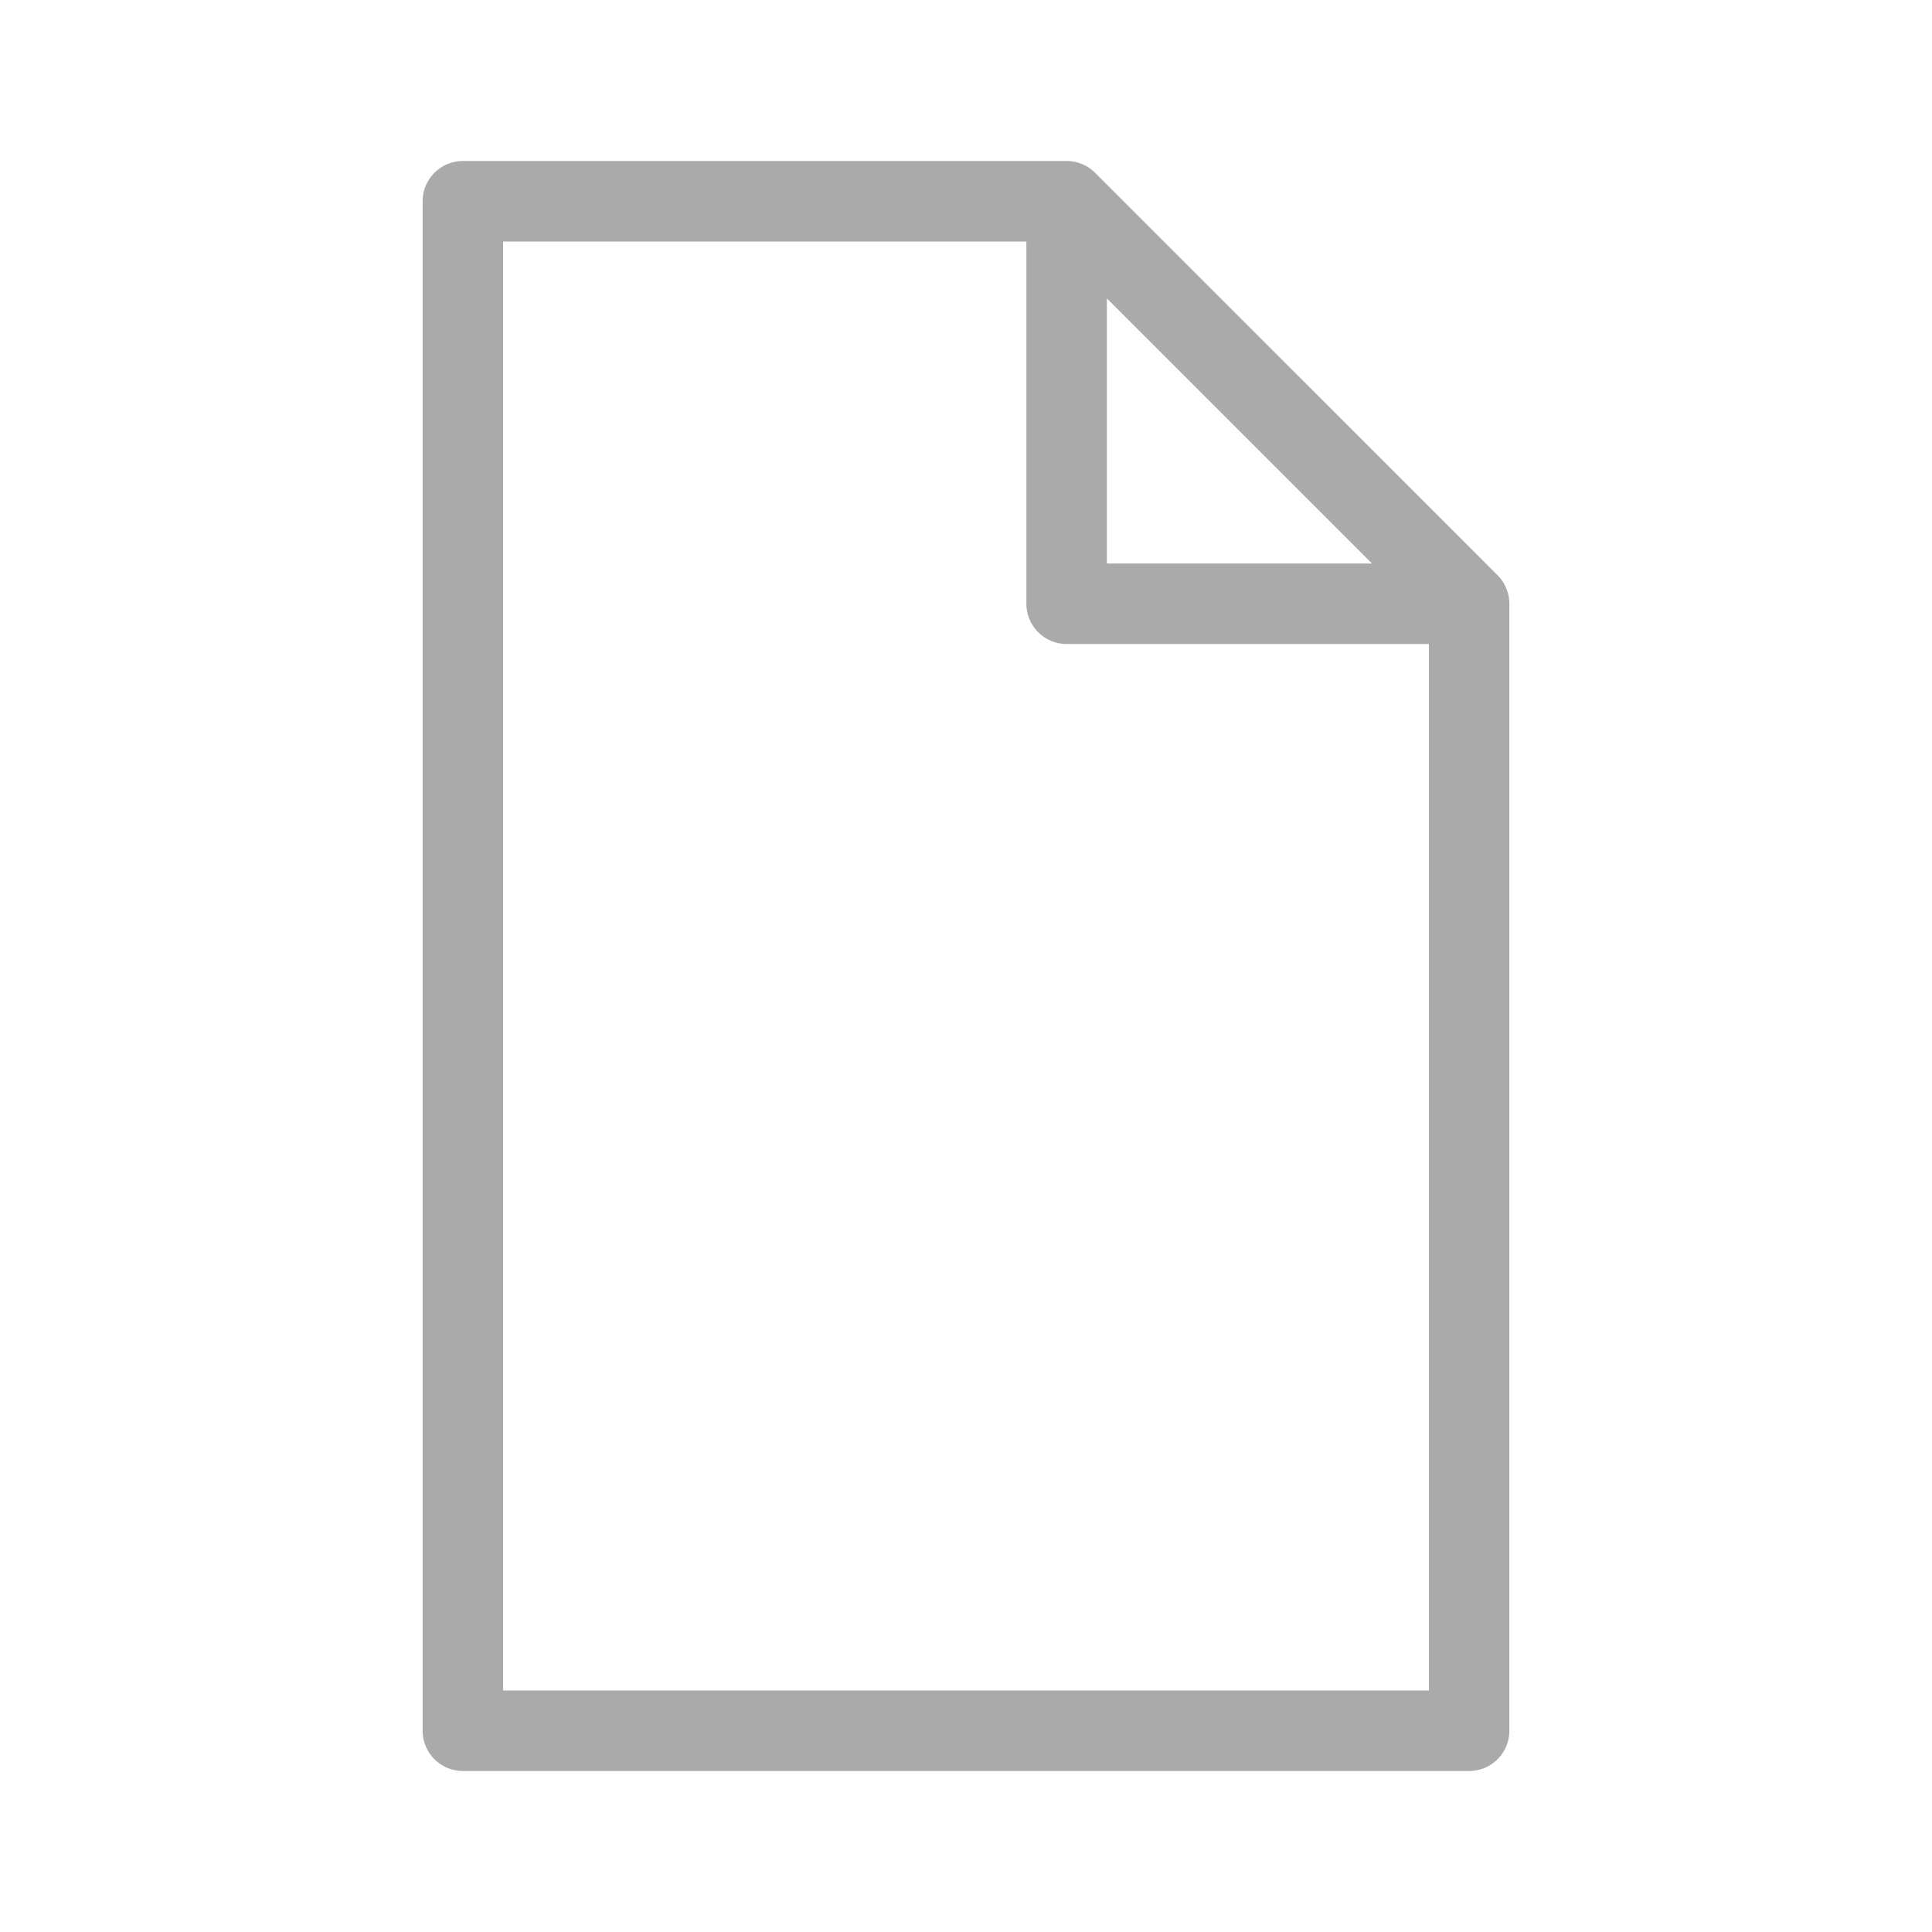
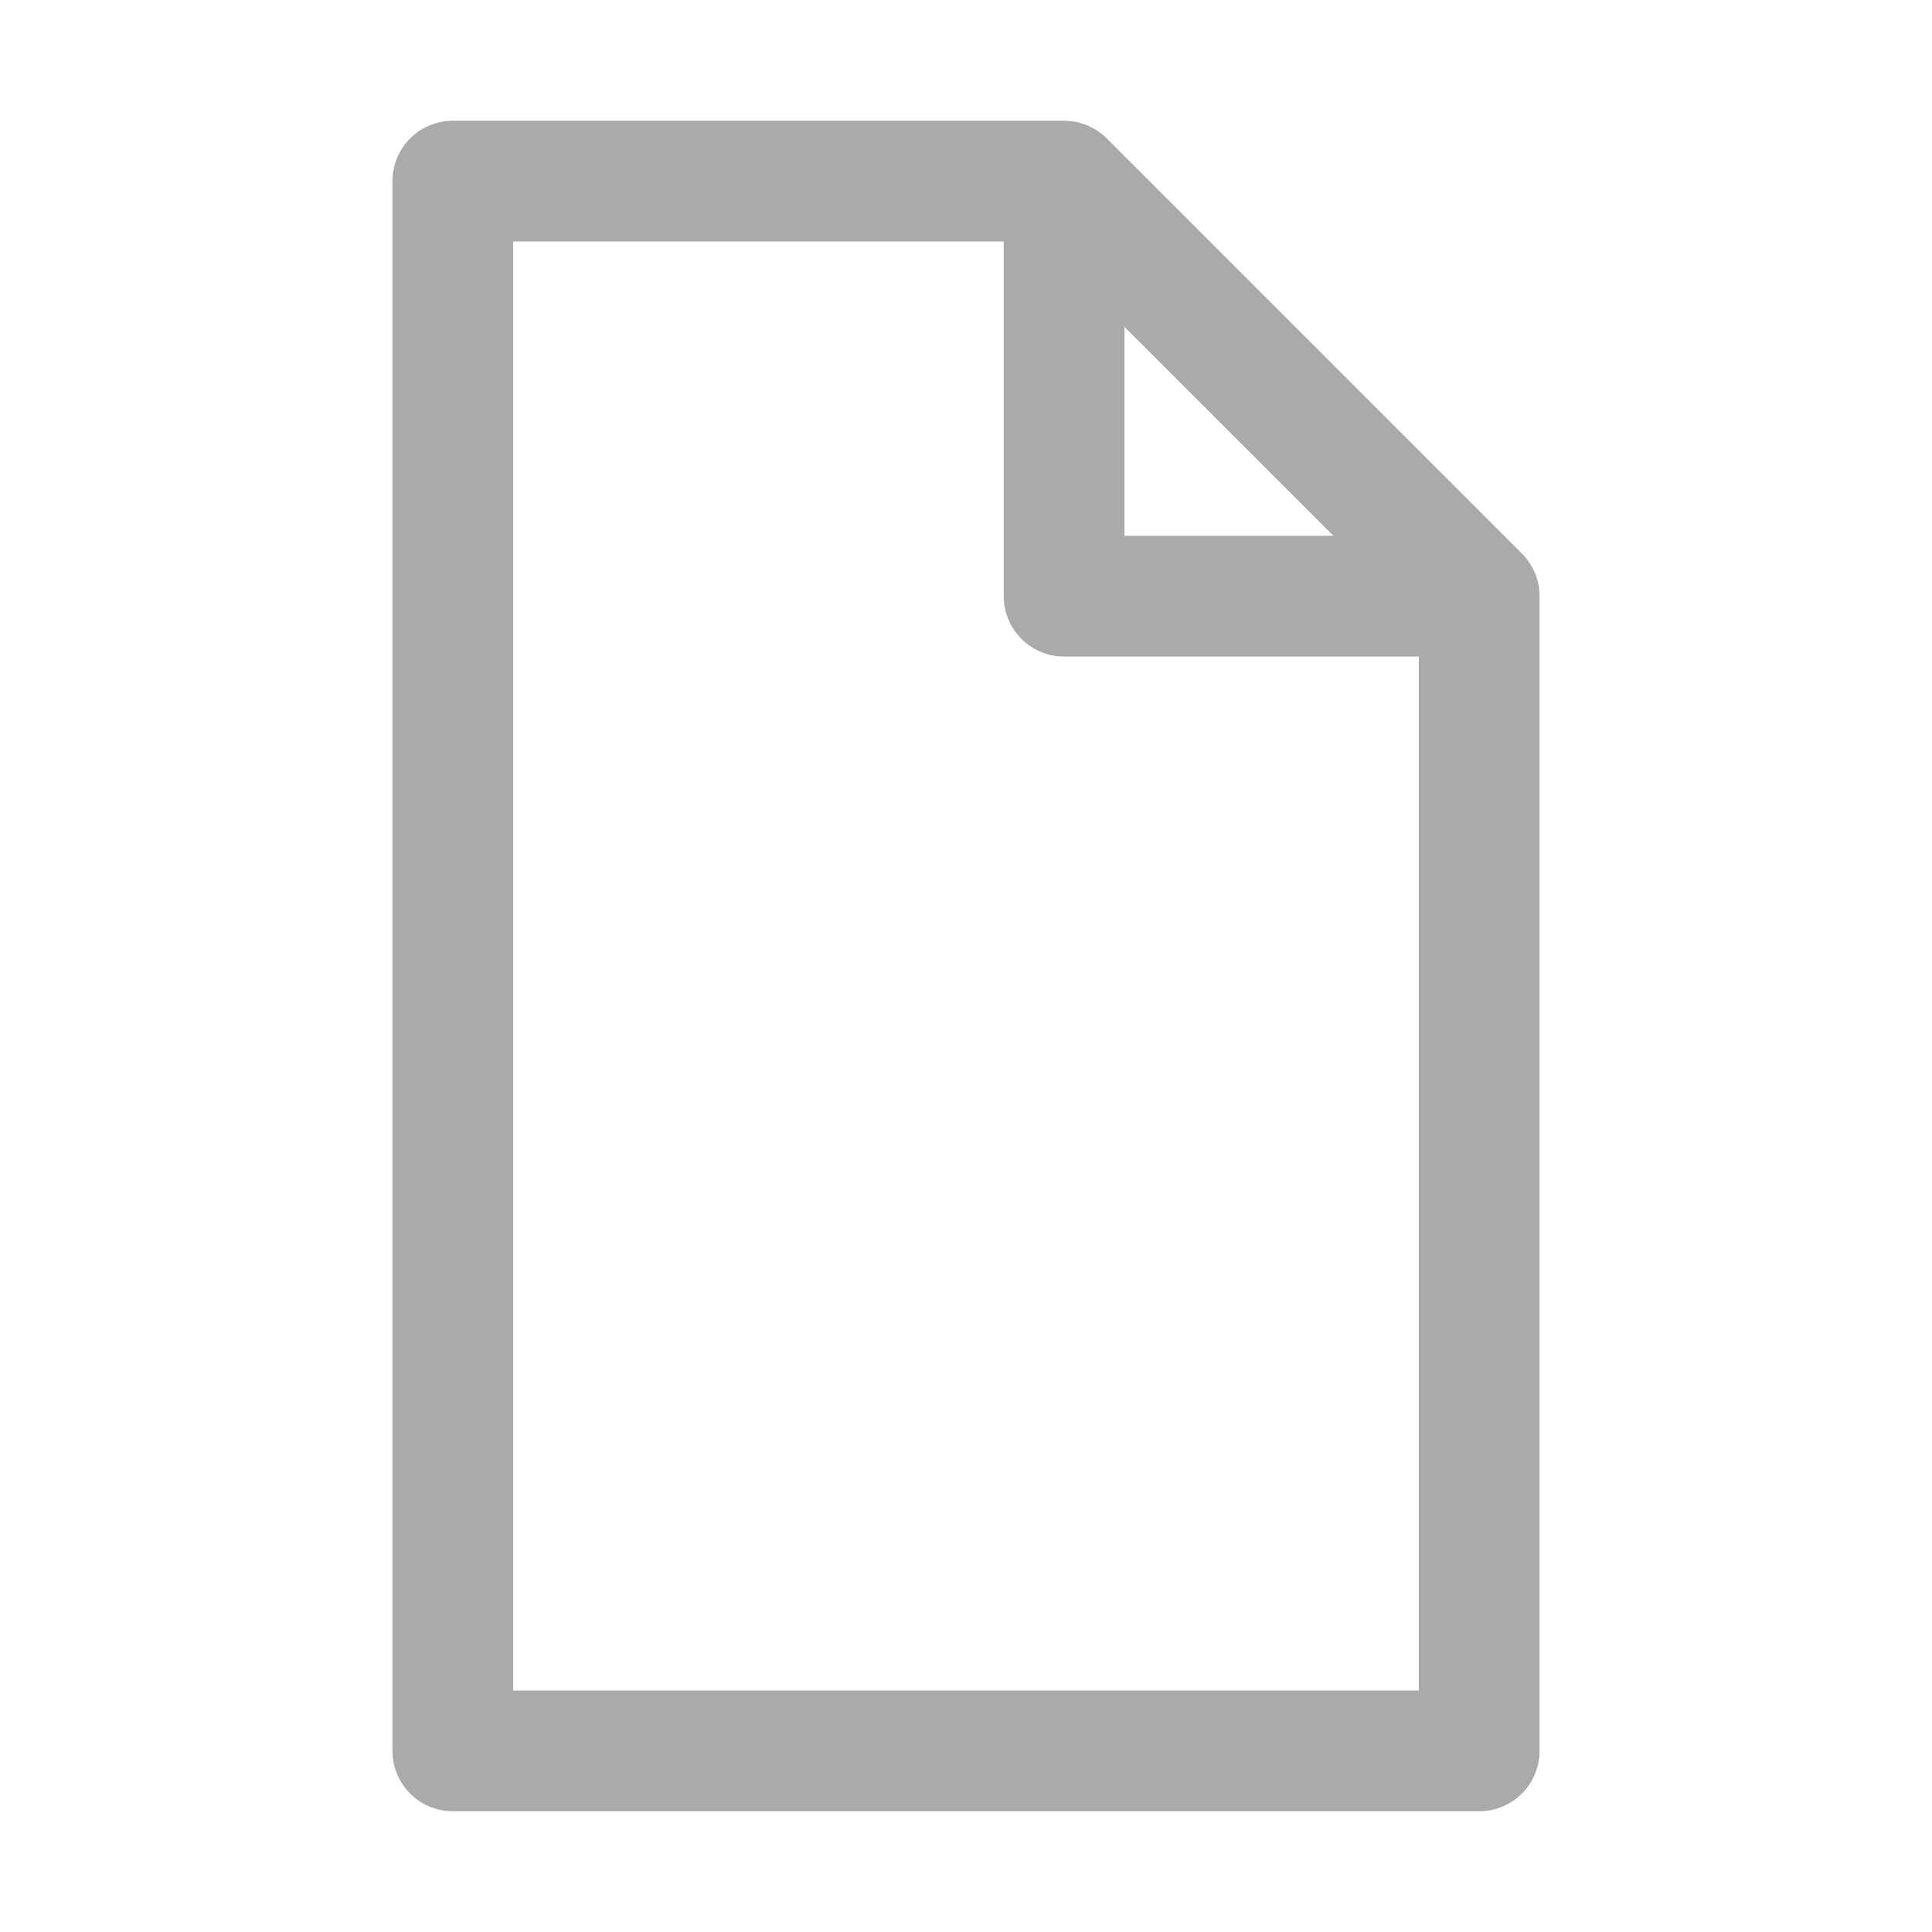
- <svg xmlns="http://www.w3.org/2000/svg" version="1.0" width="256" height="256" viewBox="0 0 192 192">
-   <path style="fill:none;stroke-linecap:round;stroke-linejoin:round;stroke-width:8;stroke:#aaa" d="M106 20v40h40zH46v152h100V60" />
+ <svg xmlns="http://www.w3.org/2000/svg" viewBox="0 0 256 256">
+   <path d="M141 24v55h55zm0 0H60v208h136V79" style="fill:none;stroke-linecap:round;stroke-linejoin:round;stroke:#aaa;stroke-width:16" />
</svg>
